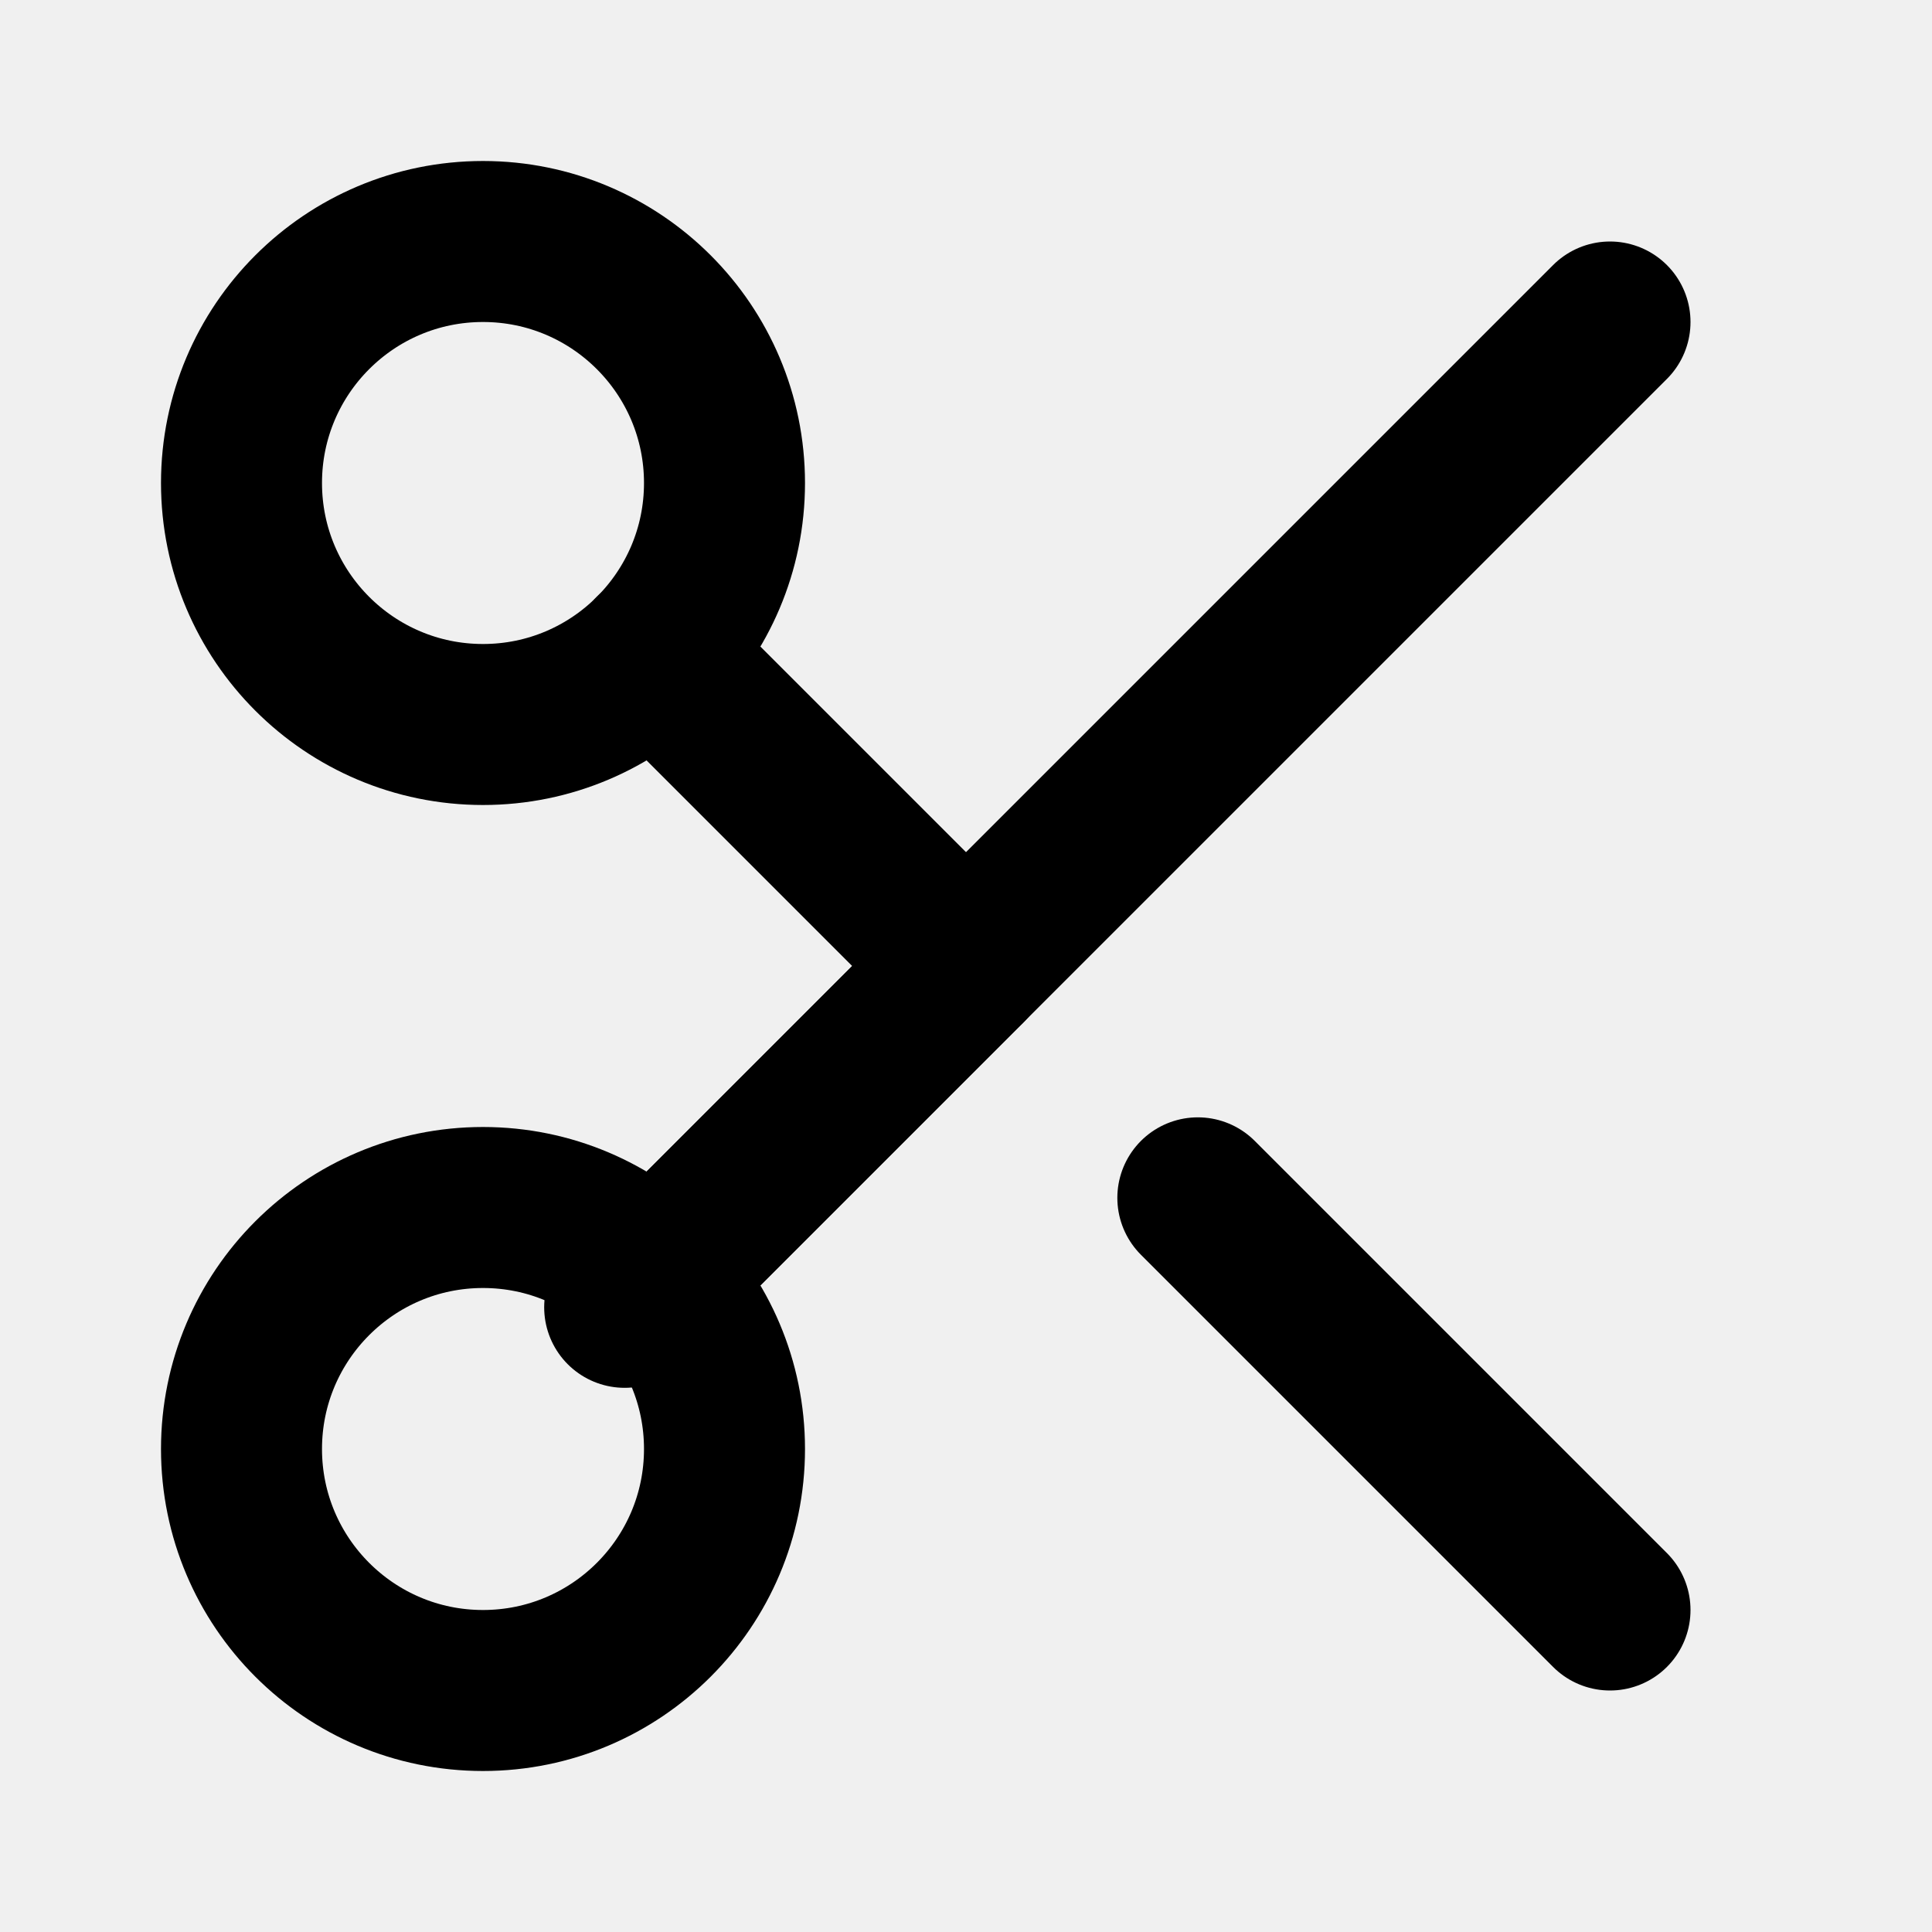
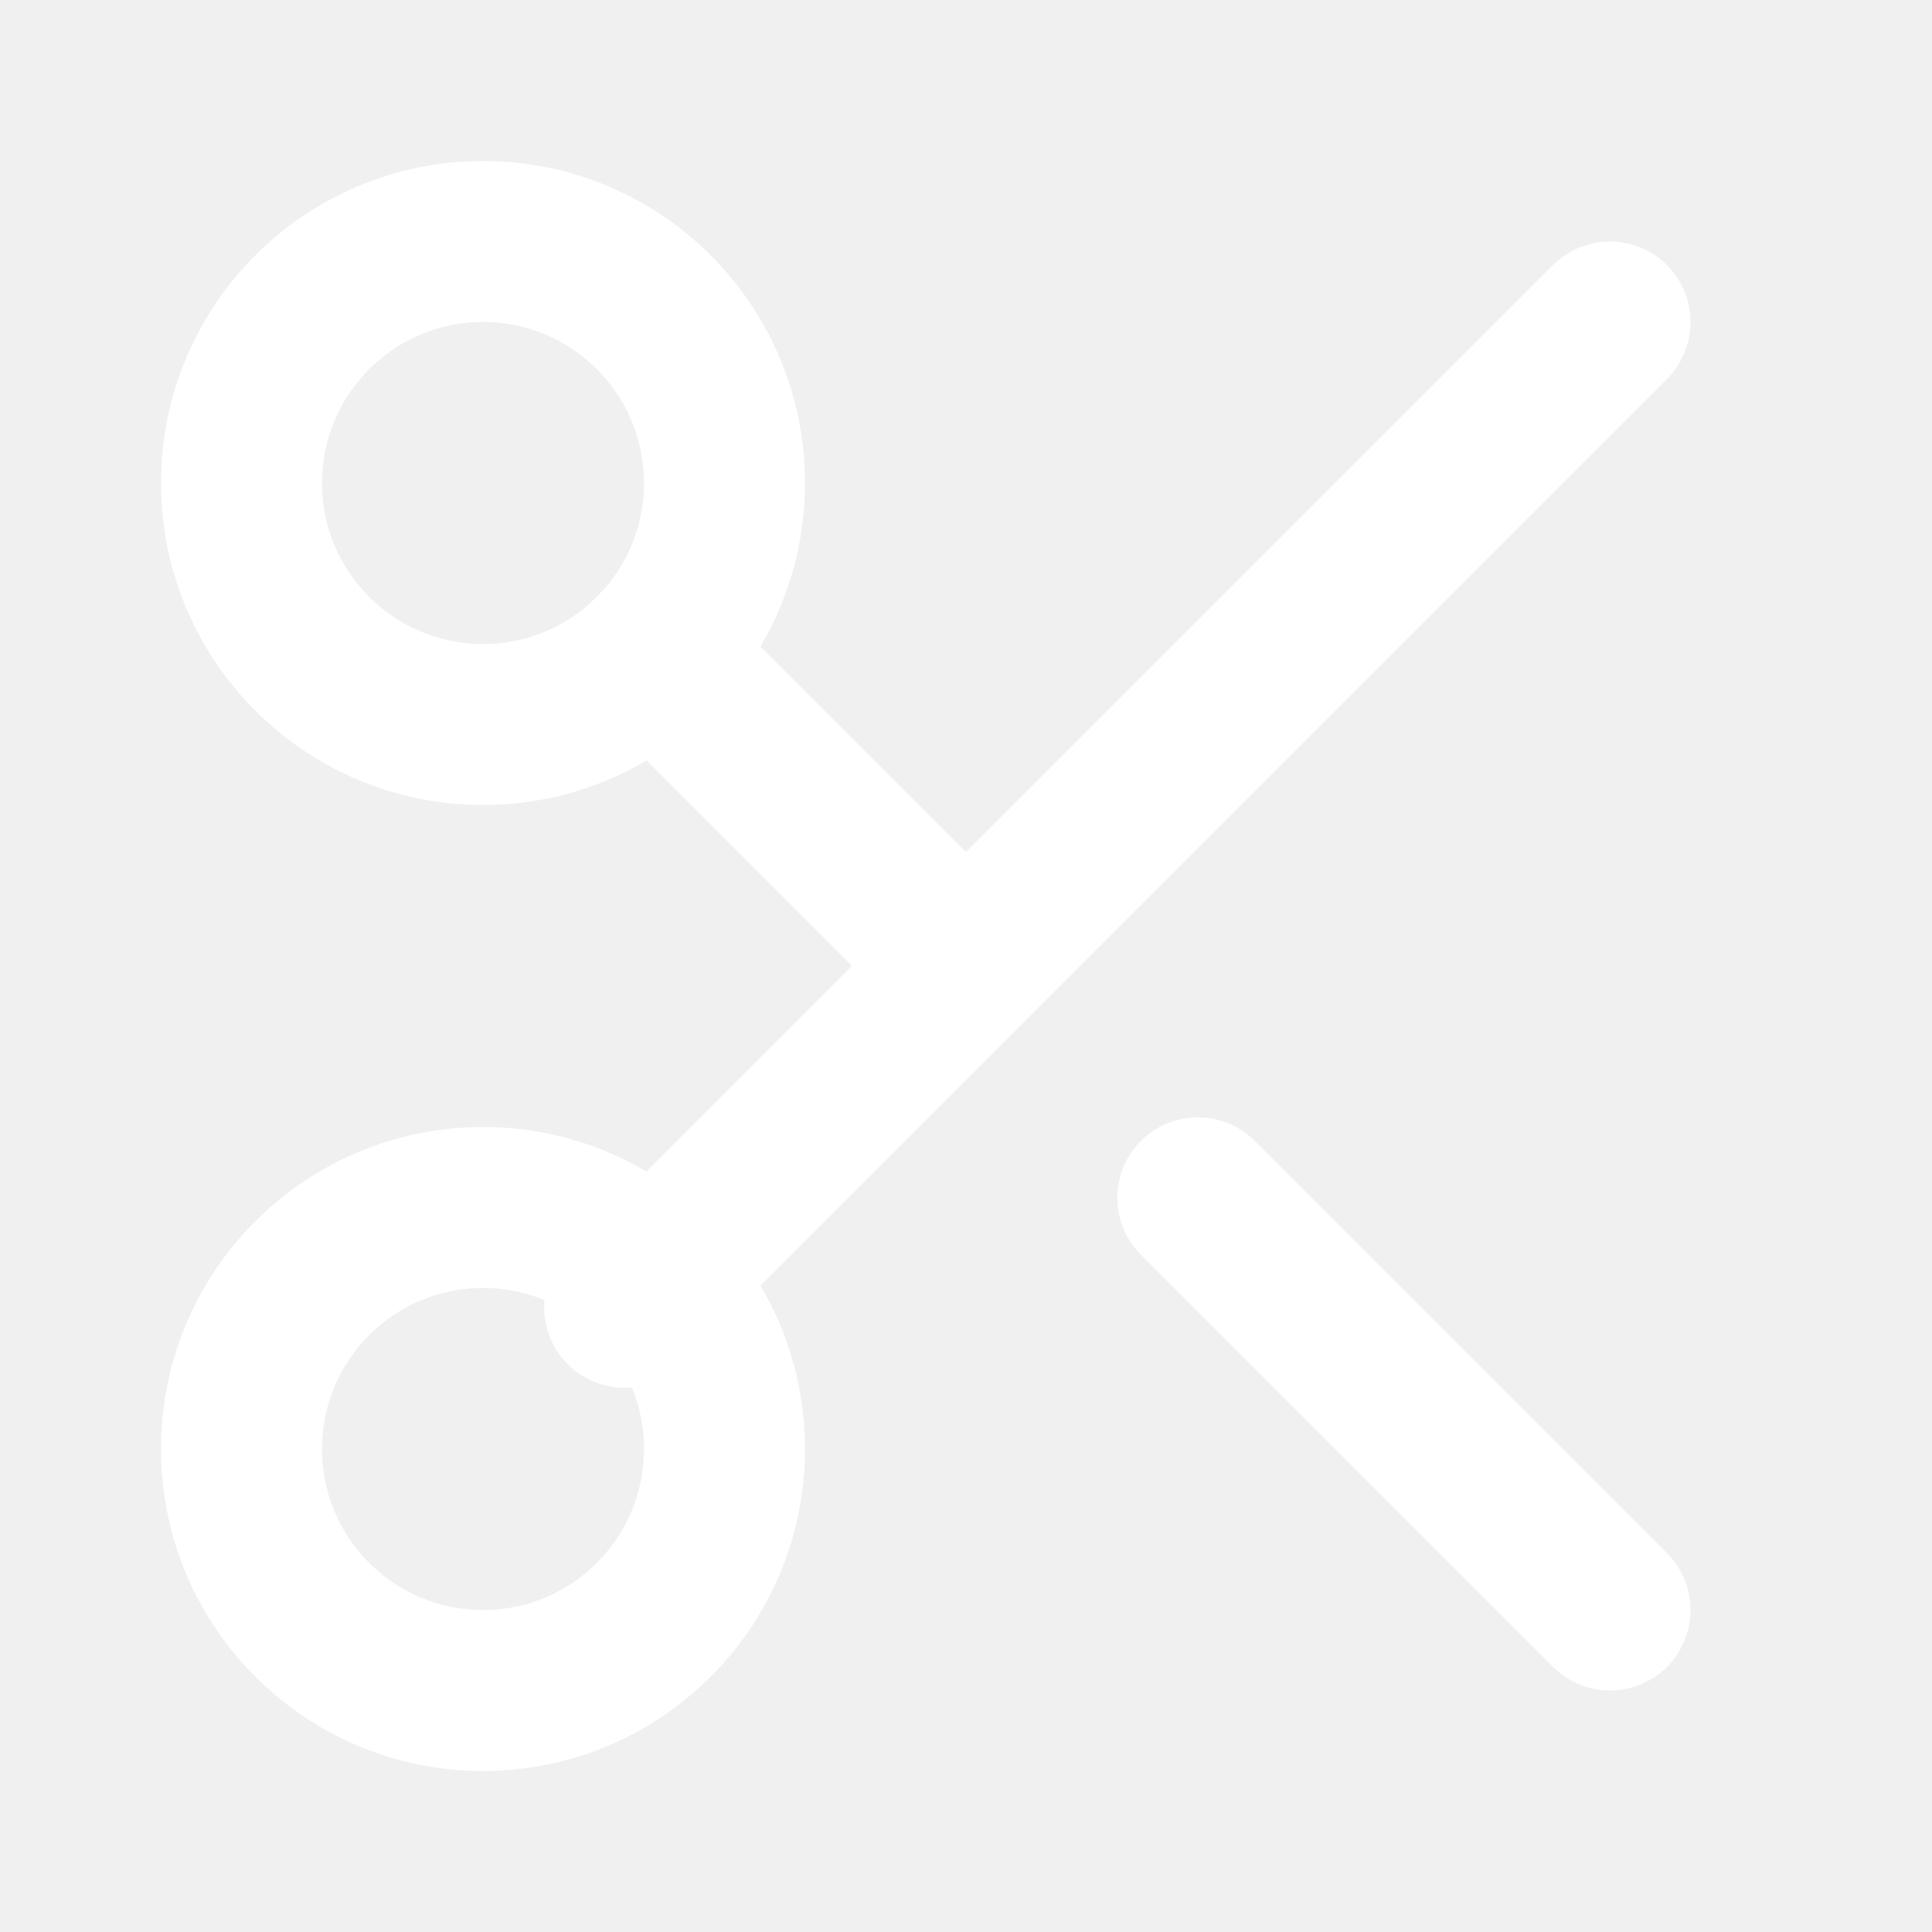
- <svg xmlns="http://www.w3.org/2000/svg" width="96" height="96" viewBox="0 0 24 24" fill="none" stroke="currentColor" stroke-width="2" stroke-linecap="round" stroke-linejoin="round" class="lucide lucide-scissors">
+ <svg xmlns="http://www.w3.org/2000/svg" width="96" height="96" viewBox="0 0 24 24" fill="none" stroke="#FFFFFF" stroke-width="2" stroke-linecap="round" stroke-linejoin="round" class="lucide lucide-scissors">
  <circle cx="6" cy="6" r="3" />
  <path d="M8.12 8.12 12 12" />
  <path d="M20 4 8.12 15.88" />
  <circle cx="6" cy="18" r="3" />
  <path d="M14.88 14.88 20 20" />
  <path d="m12 12-4.24 4.24" />
</svg>
